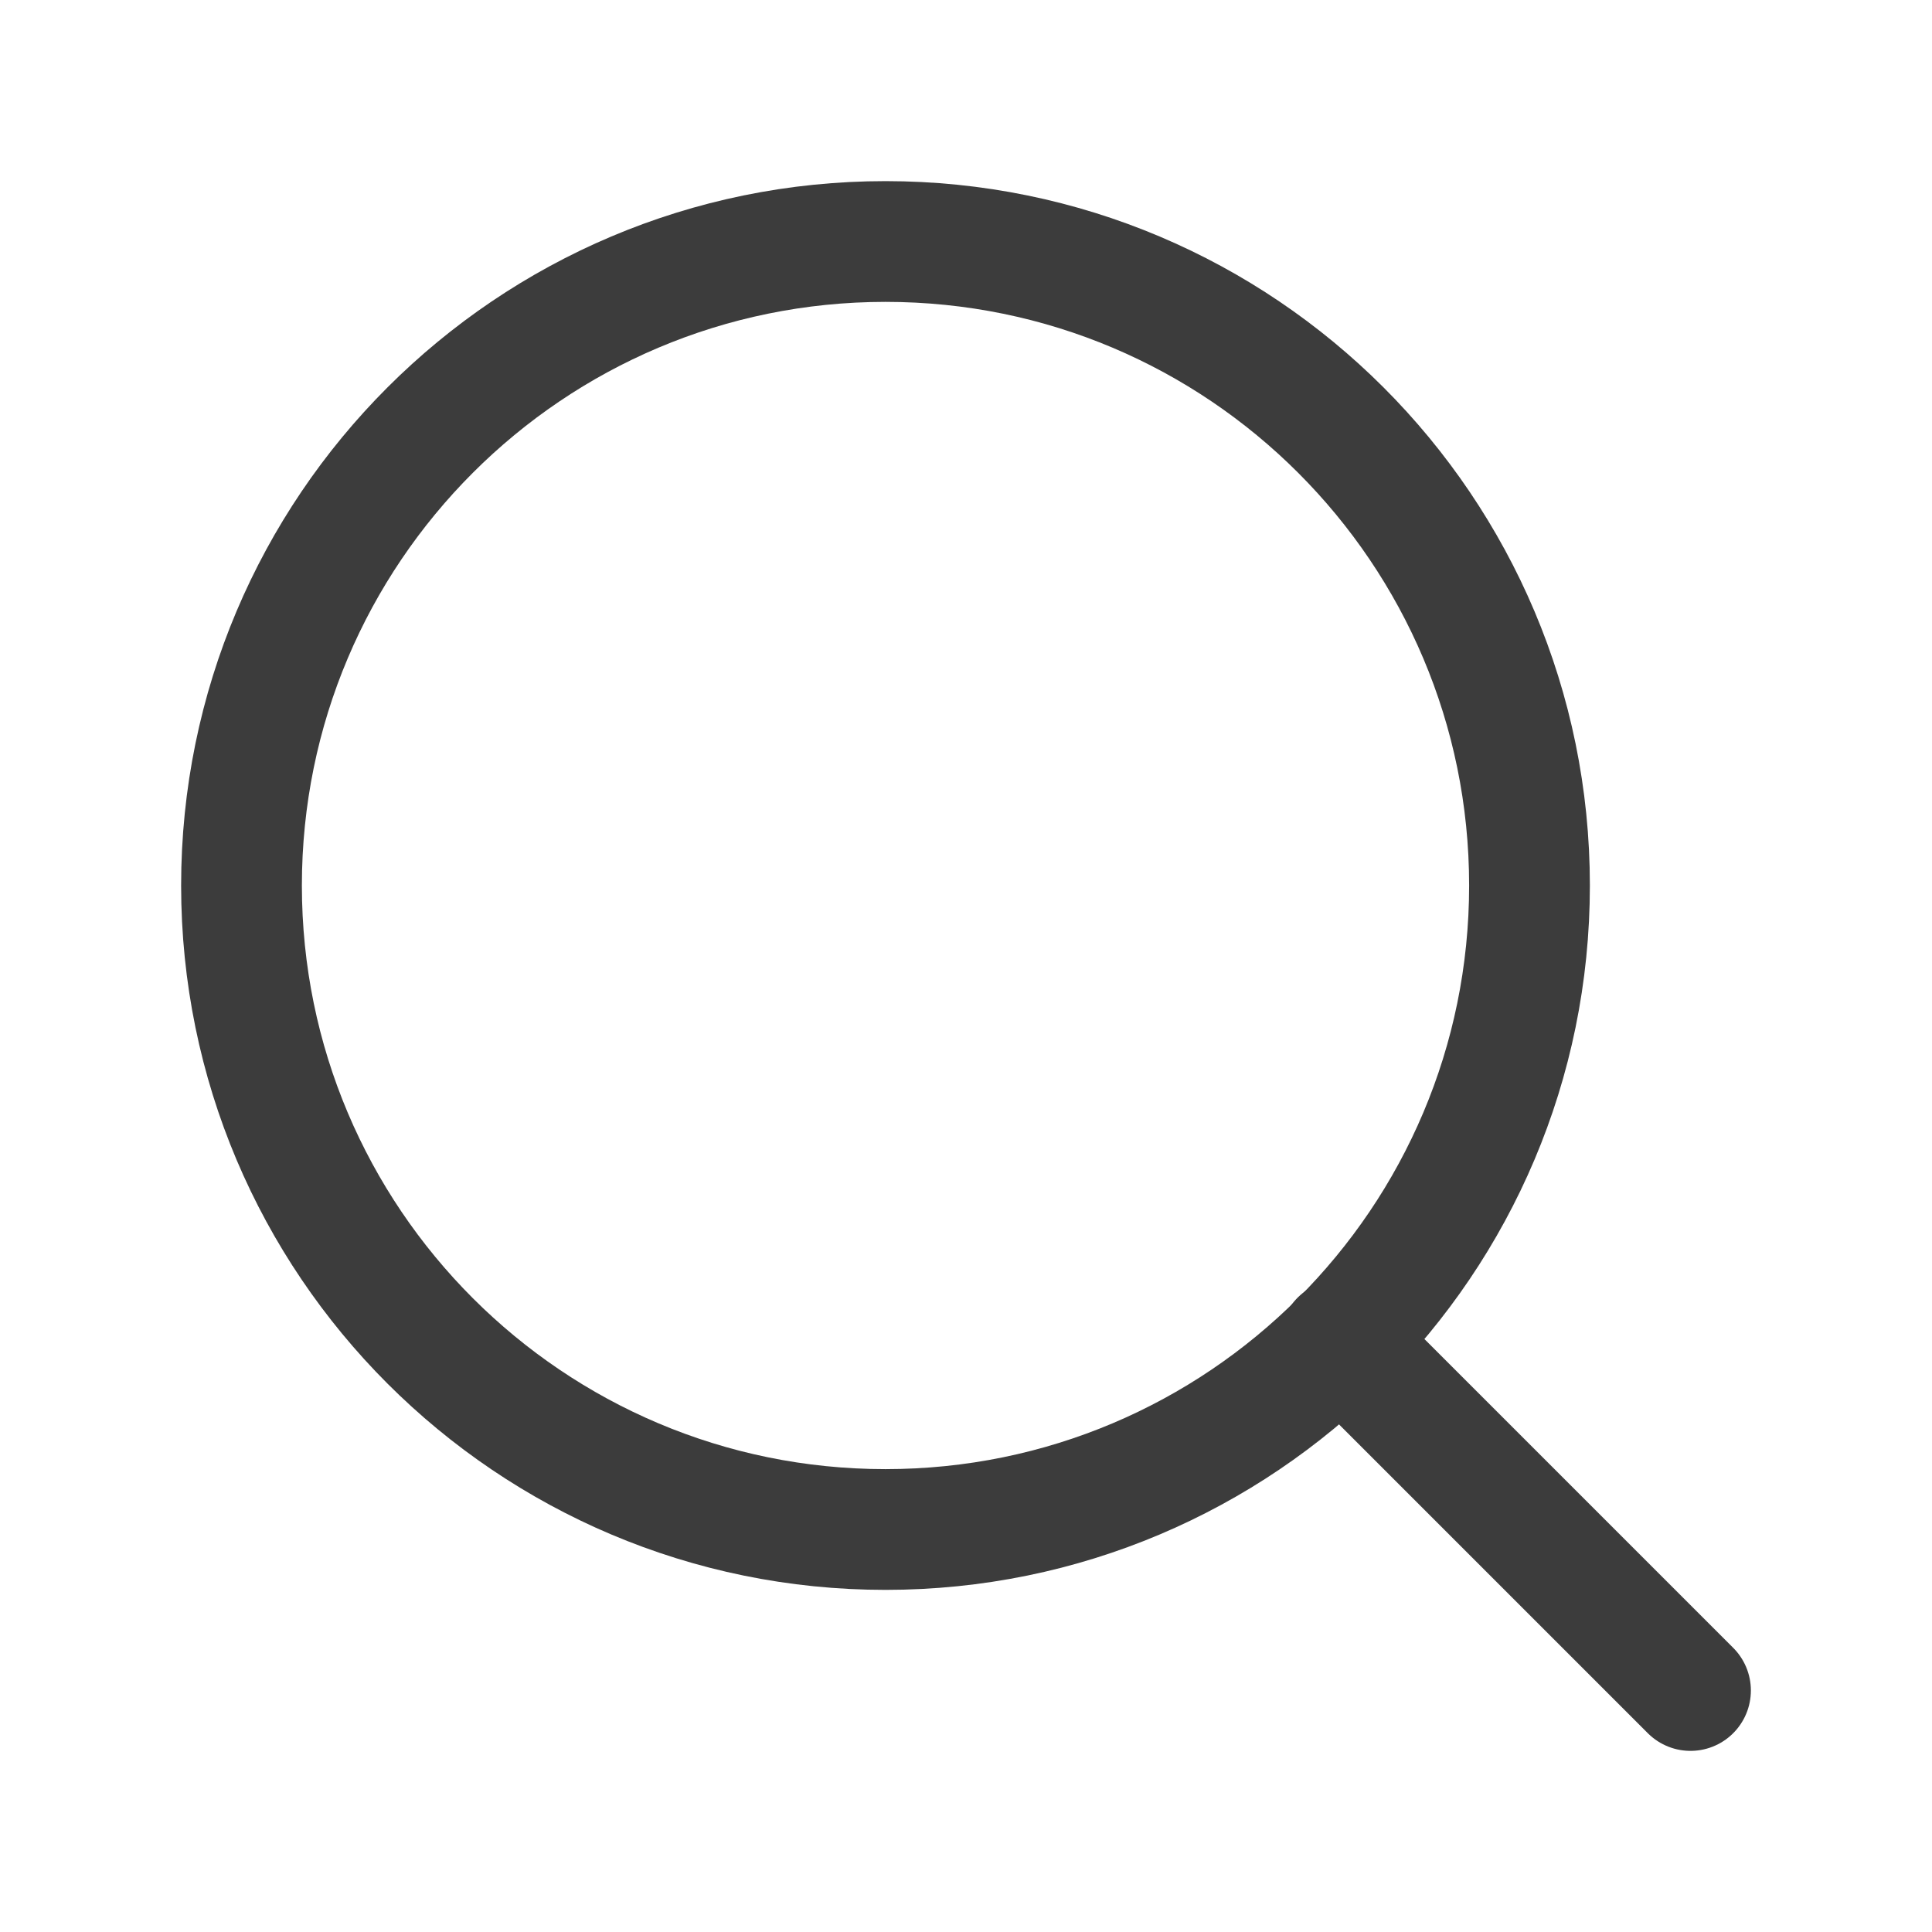
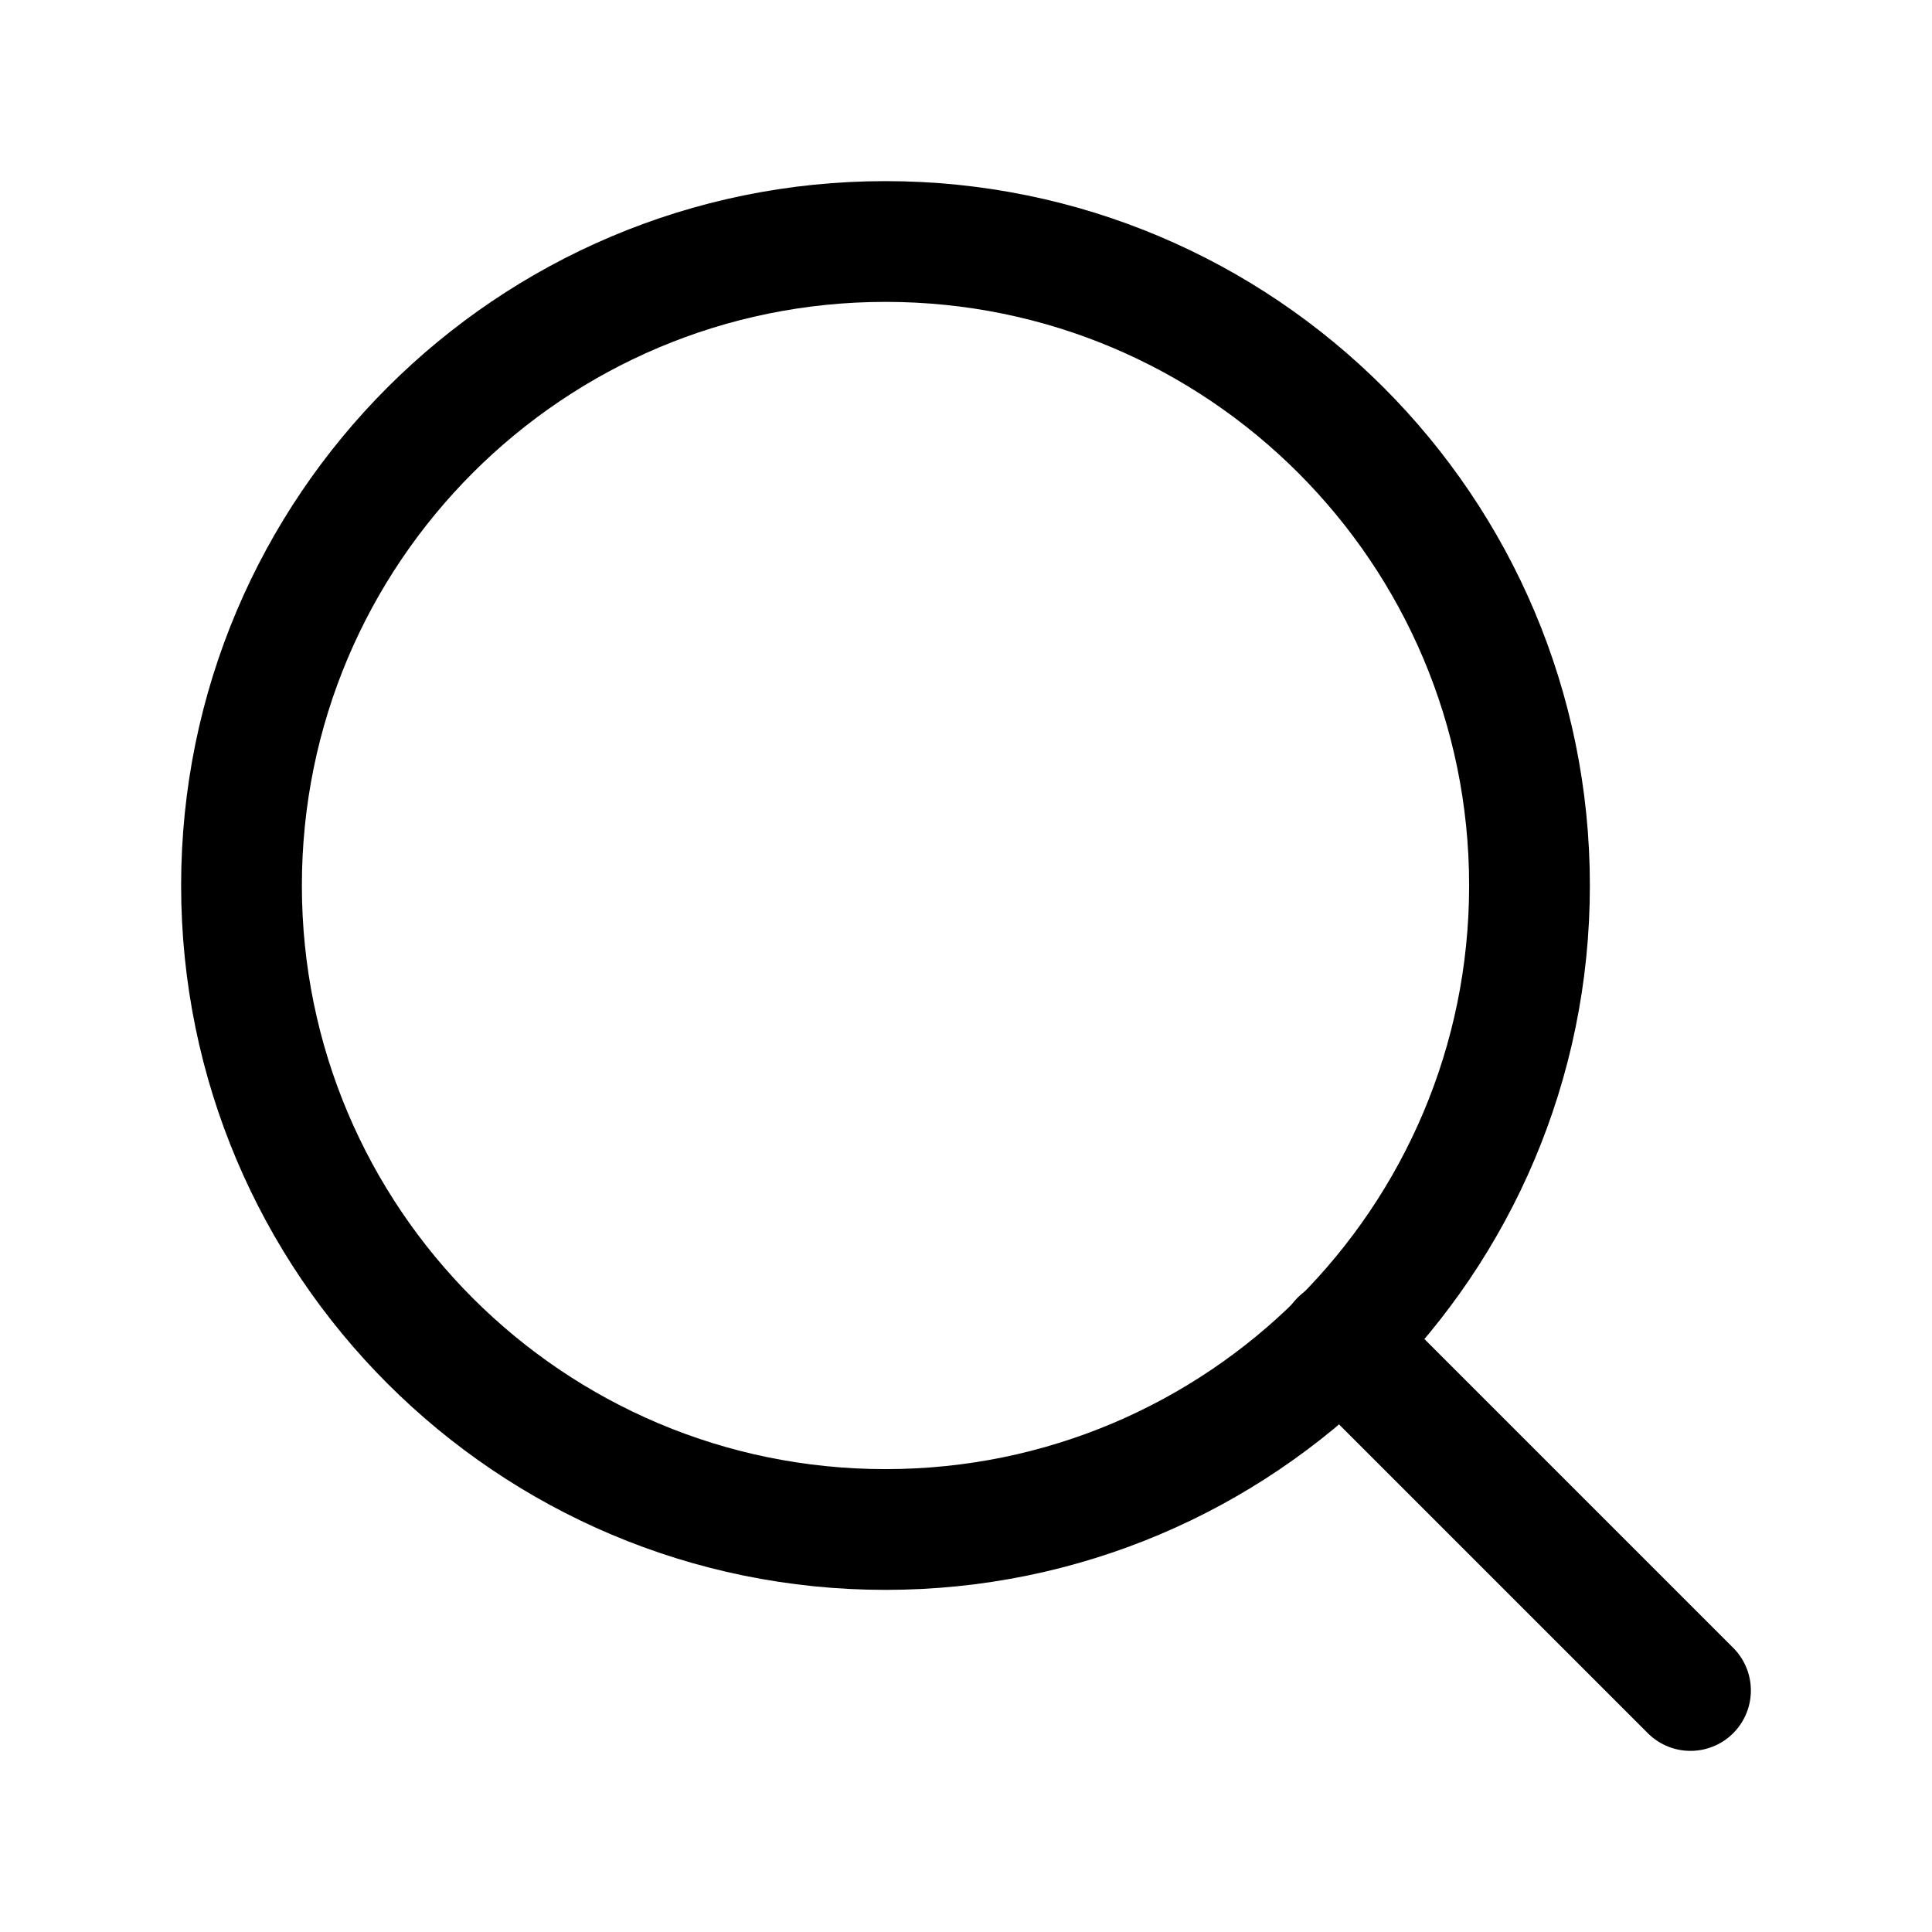
<svg xmlns="http://www.w3.org/2000/svg" width="24" height="24" viewBox="0 0 24 24" fill="none">
-   <path d="M11 19C15.418 19 19 15.418 19 11C19 6.582 15.418 3 11 3C6.582 3 3 6.582 3 11C3 15.418 6.582 19 11 19Z" stroke="#3C3C3C" stroke-width="1.5" stroke-linecap="round" stroke-linejoin="round" />
-   <path d="M21 21L16.65 16.65" stroke="#3C3C3C" stroke-width="1.5" stroke-linecap="round" stroke-linejoin="round" />
+   <path d="M11 19C15.418 19 19 15.418 19 11C19 6.582 15.418 3 11 3C6.582 3 3 6.582 3 11C3 15.418 6.582 19 11 19Z" stroke="currentColor" stroke-width="1.5" stroke-linecap="round" stroke-linejoin="round" />
+   <path d="M21 21L16.65 16.65" stroke="currentColor" stroke-width="1.5" stroke-linecap="round" stroke-linejoin="round" />
</svg>
